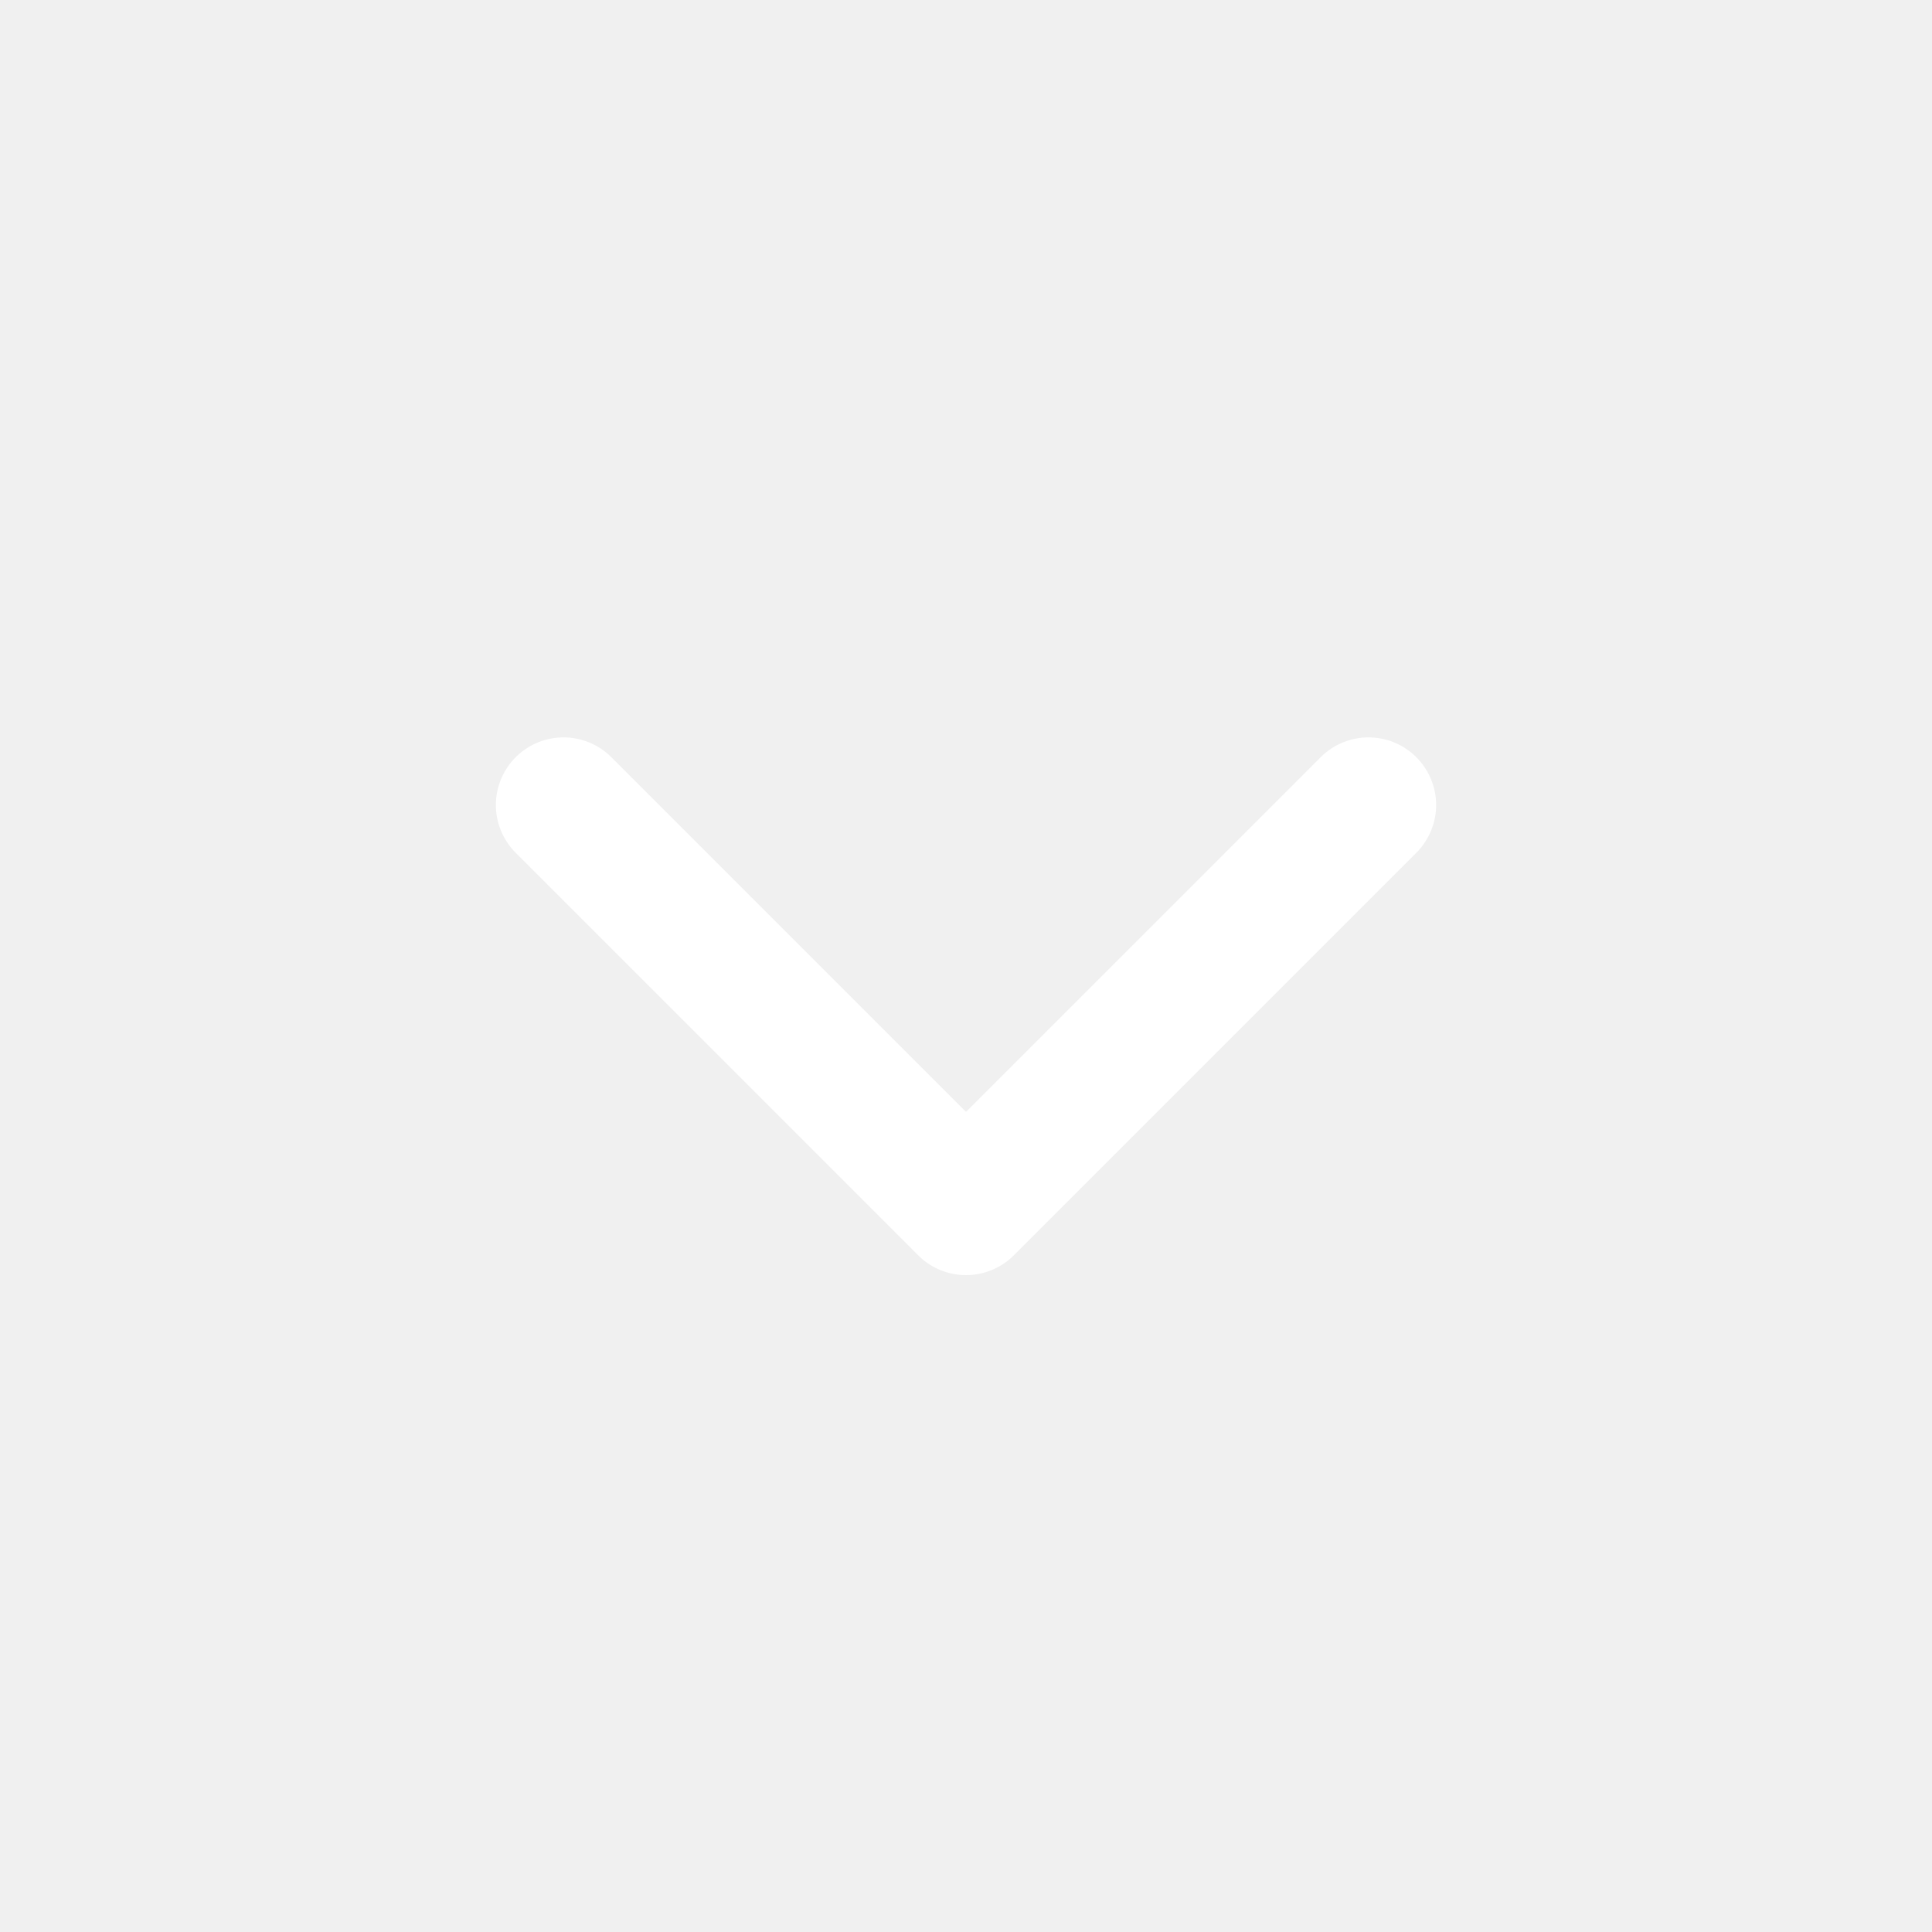
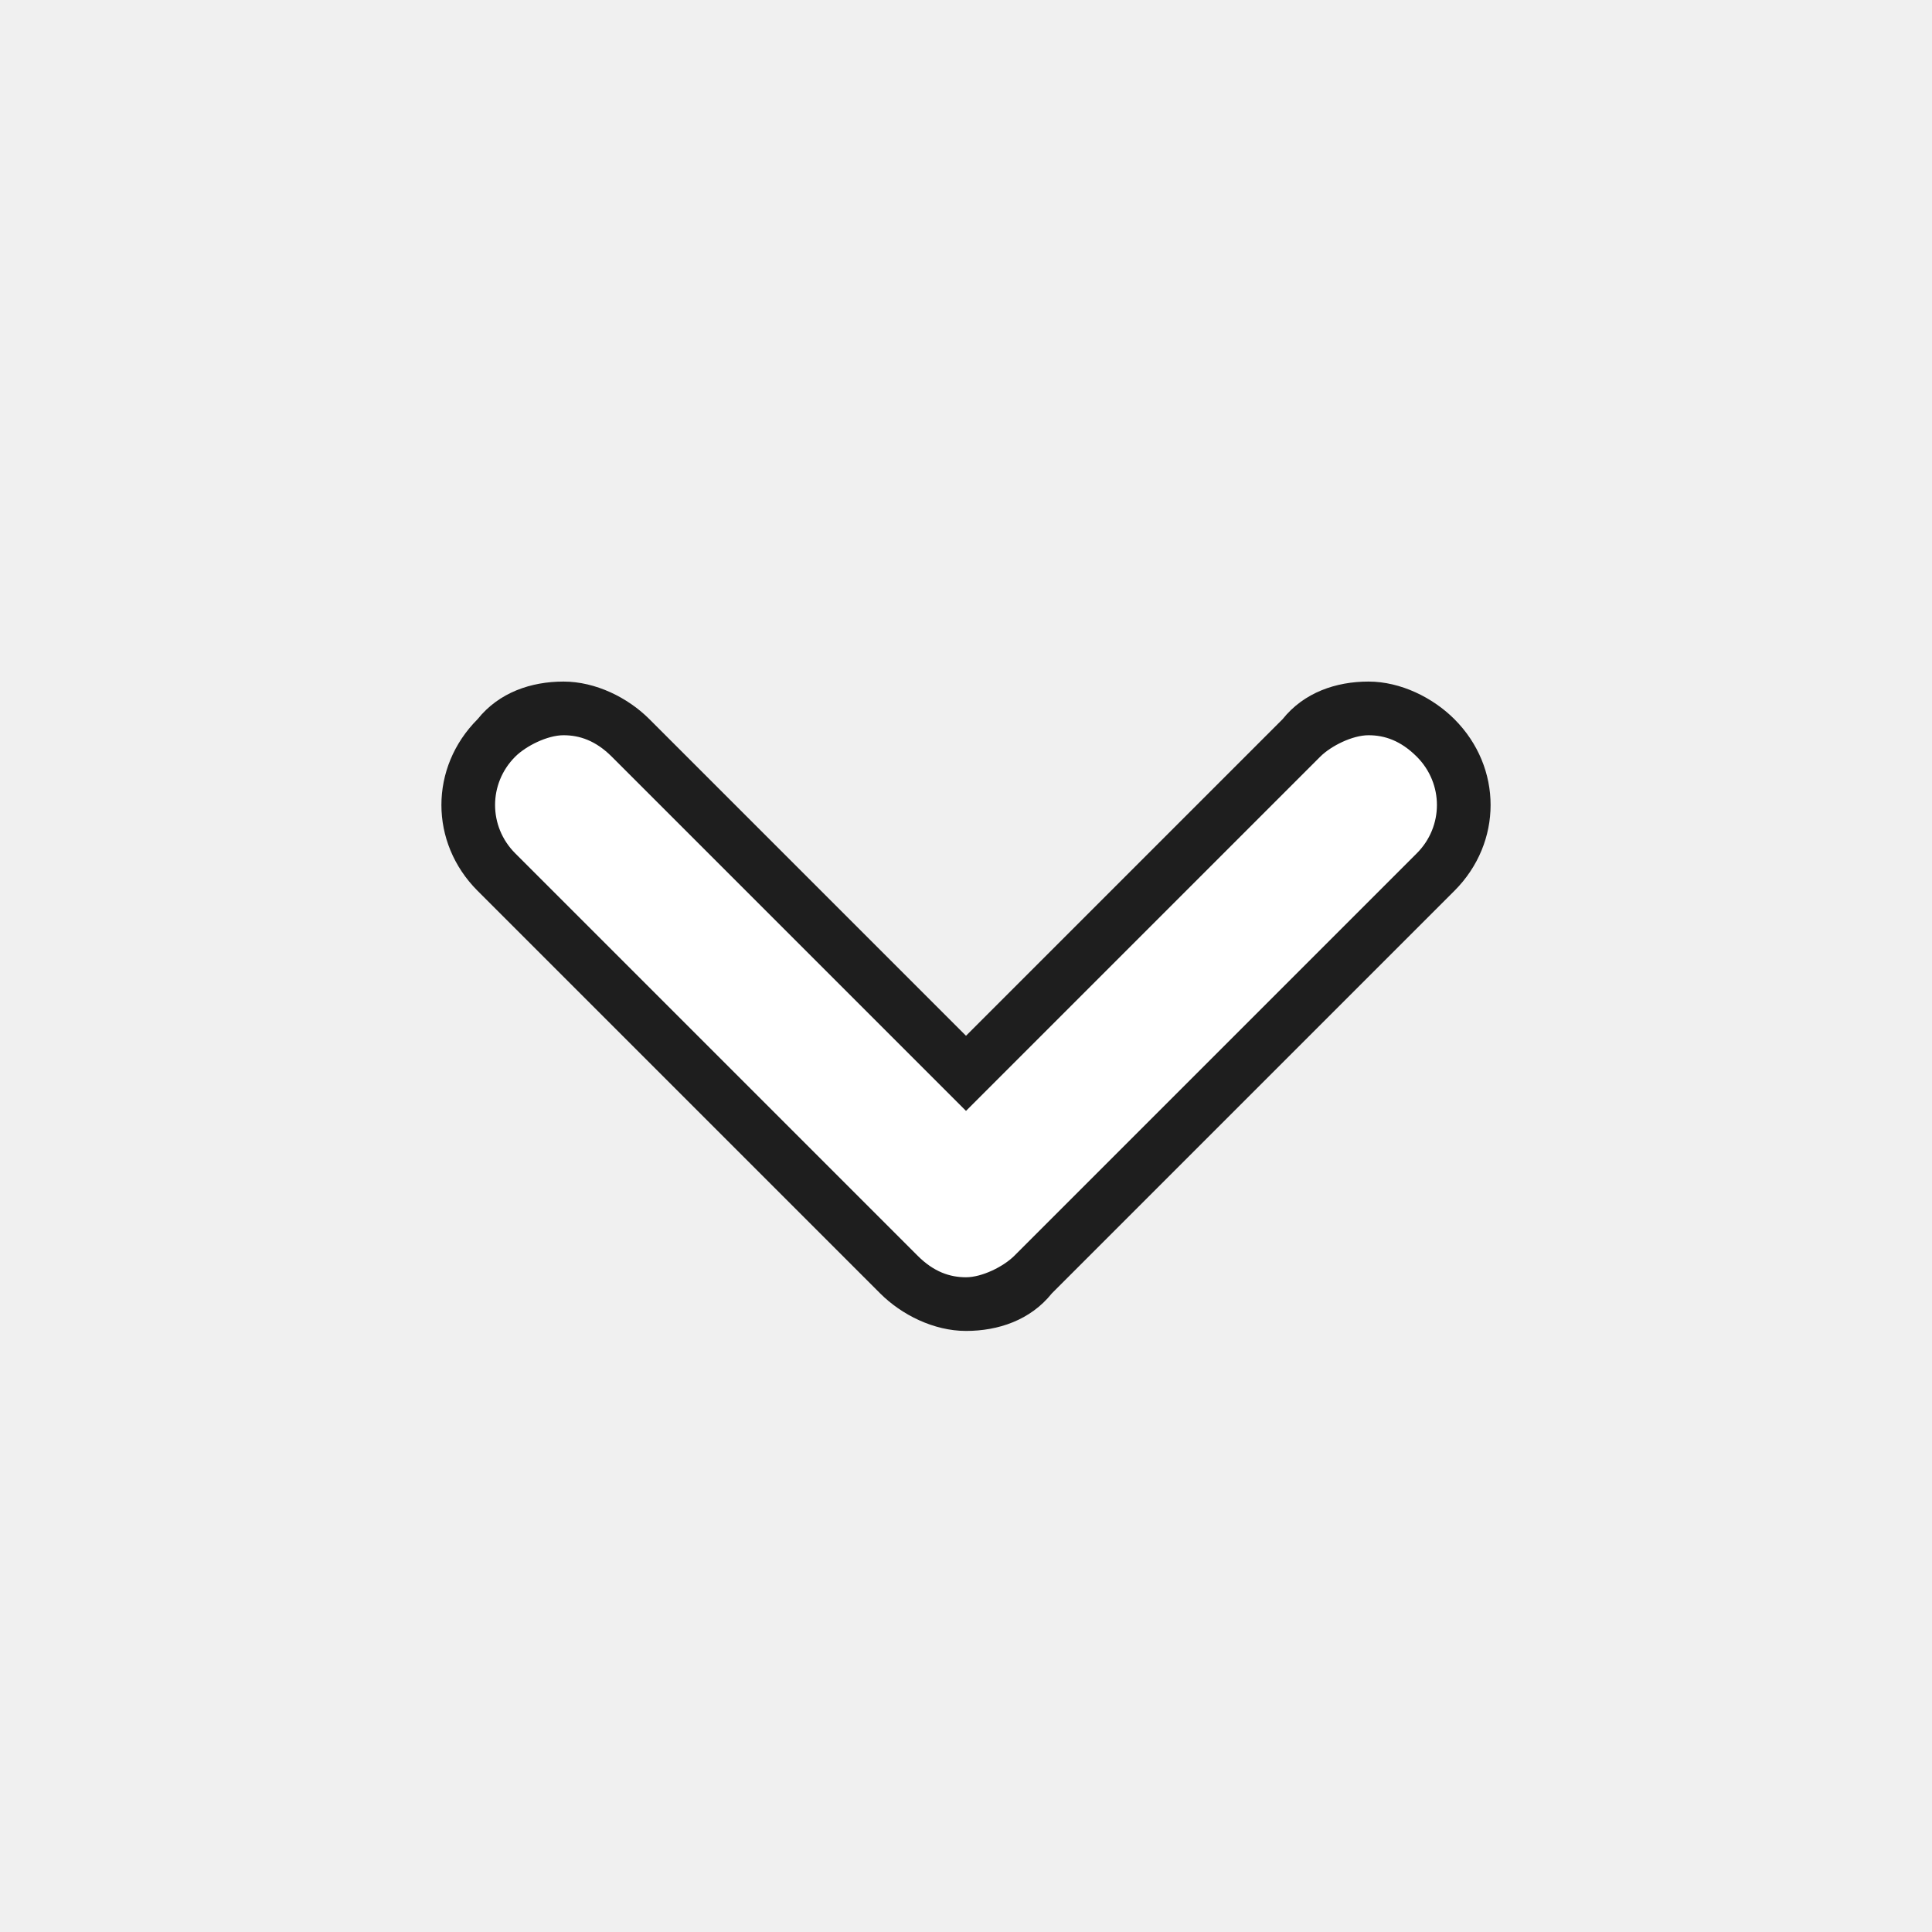
- <svg xmlns="http://www.w3.org/2000/svg" width="36px" height="36px" viewBox="0 0 24.00 24.00" fill="none">
-   <g id="SVGRepo_bgCarrier" stroke-width="0" />
-   <g id="SVGRepo_tracerCarrier" stroke-linecap="round" stroke-linejoin="round" />
-   <g id="SVGRepo_iconCarrier">
-     <path d="M7 10L12 15L17 10" stroke="#fff" stroke-width="1.68" stroke-linecap="round" stroke-linejoin="round" />
+ <svg xmlns="http://www.w3.org/2000/svg" id="_레이어_1" data-name="레이어 1" version="1.1" viewBox="0 0 36 36">
+   <defs>
+     <style>
+       .cls-1 {
+         fill: #1e1e1e;
+       }
+ 
+       .cls-1, .cls-2 {
+         stroke-width: 0px;
+       }
+ 
+       .cls-2 {
+         fill: #fff;
+       }
+     </style>
+   </defs>
+   <g id="SVGRepo_iconCarrier" data-name="SVGRepo iconCarrier">
+     <g>
+       <path class="cls-2" d="M18,24.3c-.5,0-.9-.2-1.2-.5l-7.5-7.5c-.7-.7-.7-1.8,0-2.5.3-.3.8-.5,1.2-.5s.9.2,1.2.5l6.3,6.3,6.3-6.3c.3-.3.8-.5,1.2-.5s.9.2,1.2.5c.7.7.7,1.8,0,2.5l-7.5,7.5c-.3.3-.8.5-1.2.5Z" />
+       <path class="cls-1" d="M25.5,13.7c.3,0,.6.1.9.4.5.5.5,1.3,0,1.8l-7.5,7.5c-.2.2-.6.4-.9.4s-.6-.1-.9-.4l-7.5-7.5c-.5-.5-.5-1.3,0-1.8.2-.2.6-.4.9-.4s.6.1.9.4l6.6,6.6,6.6-6.6c.2-.2.6-.4.9-.4M25.5,12.7c-.6,0-1.2.2-1.6.7l-5.9,5.9-5.9-5.9c-.4-.4-1-.7-1.6-.7s-1.2.2-1.6.7c-.9.9-.9,2.3,0,3.2l7.5,7.5c.4.4,1,.7,1.6.7s1.2-.2,1.6-.7l7.5-7.5c.9-.9.9-2.3,0-3.2-.4-.4-1-.7-1.6-.7h0Z" />
+     </g>
  </g>
</svg>
